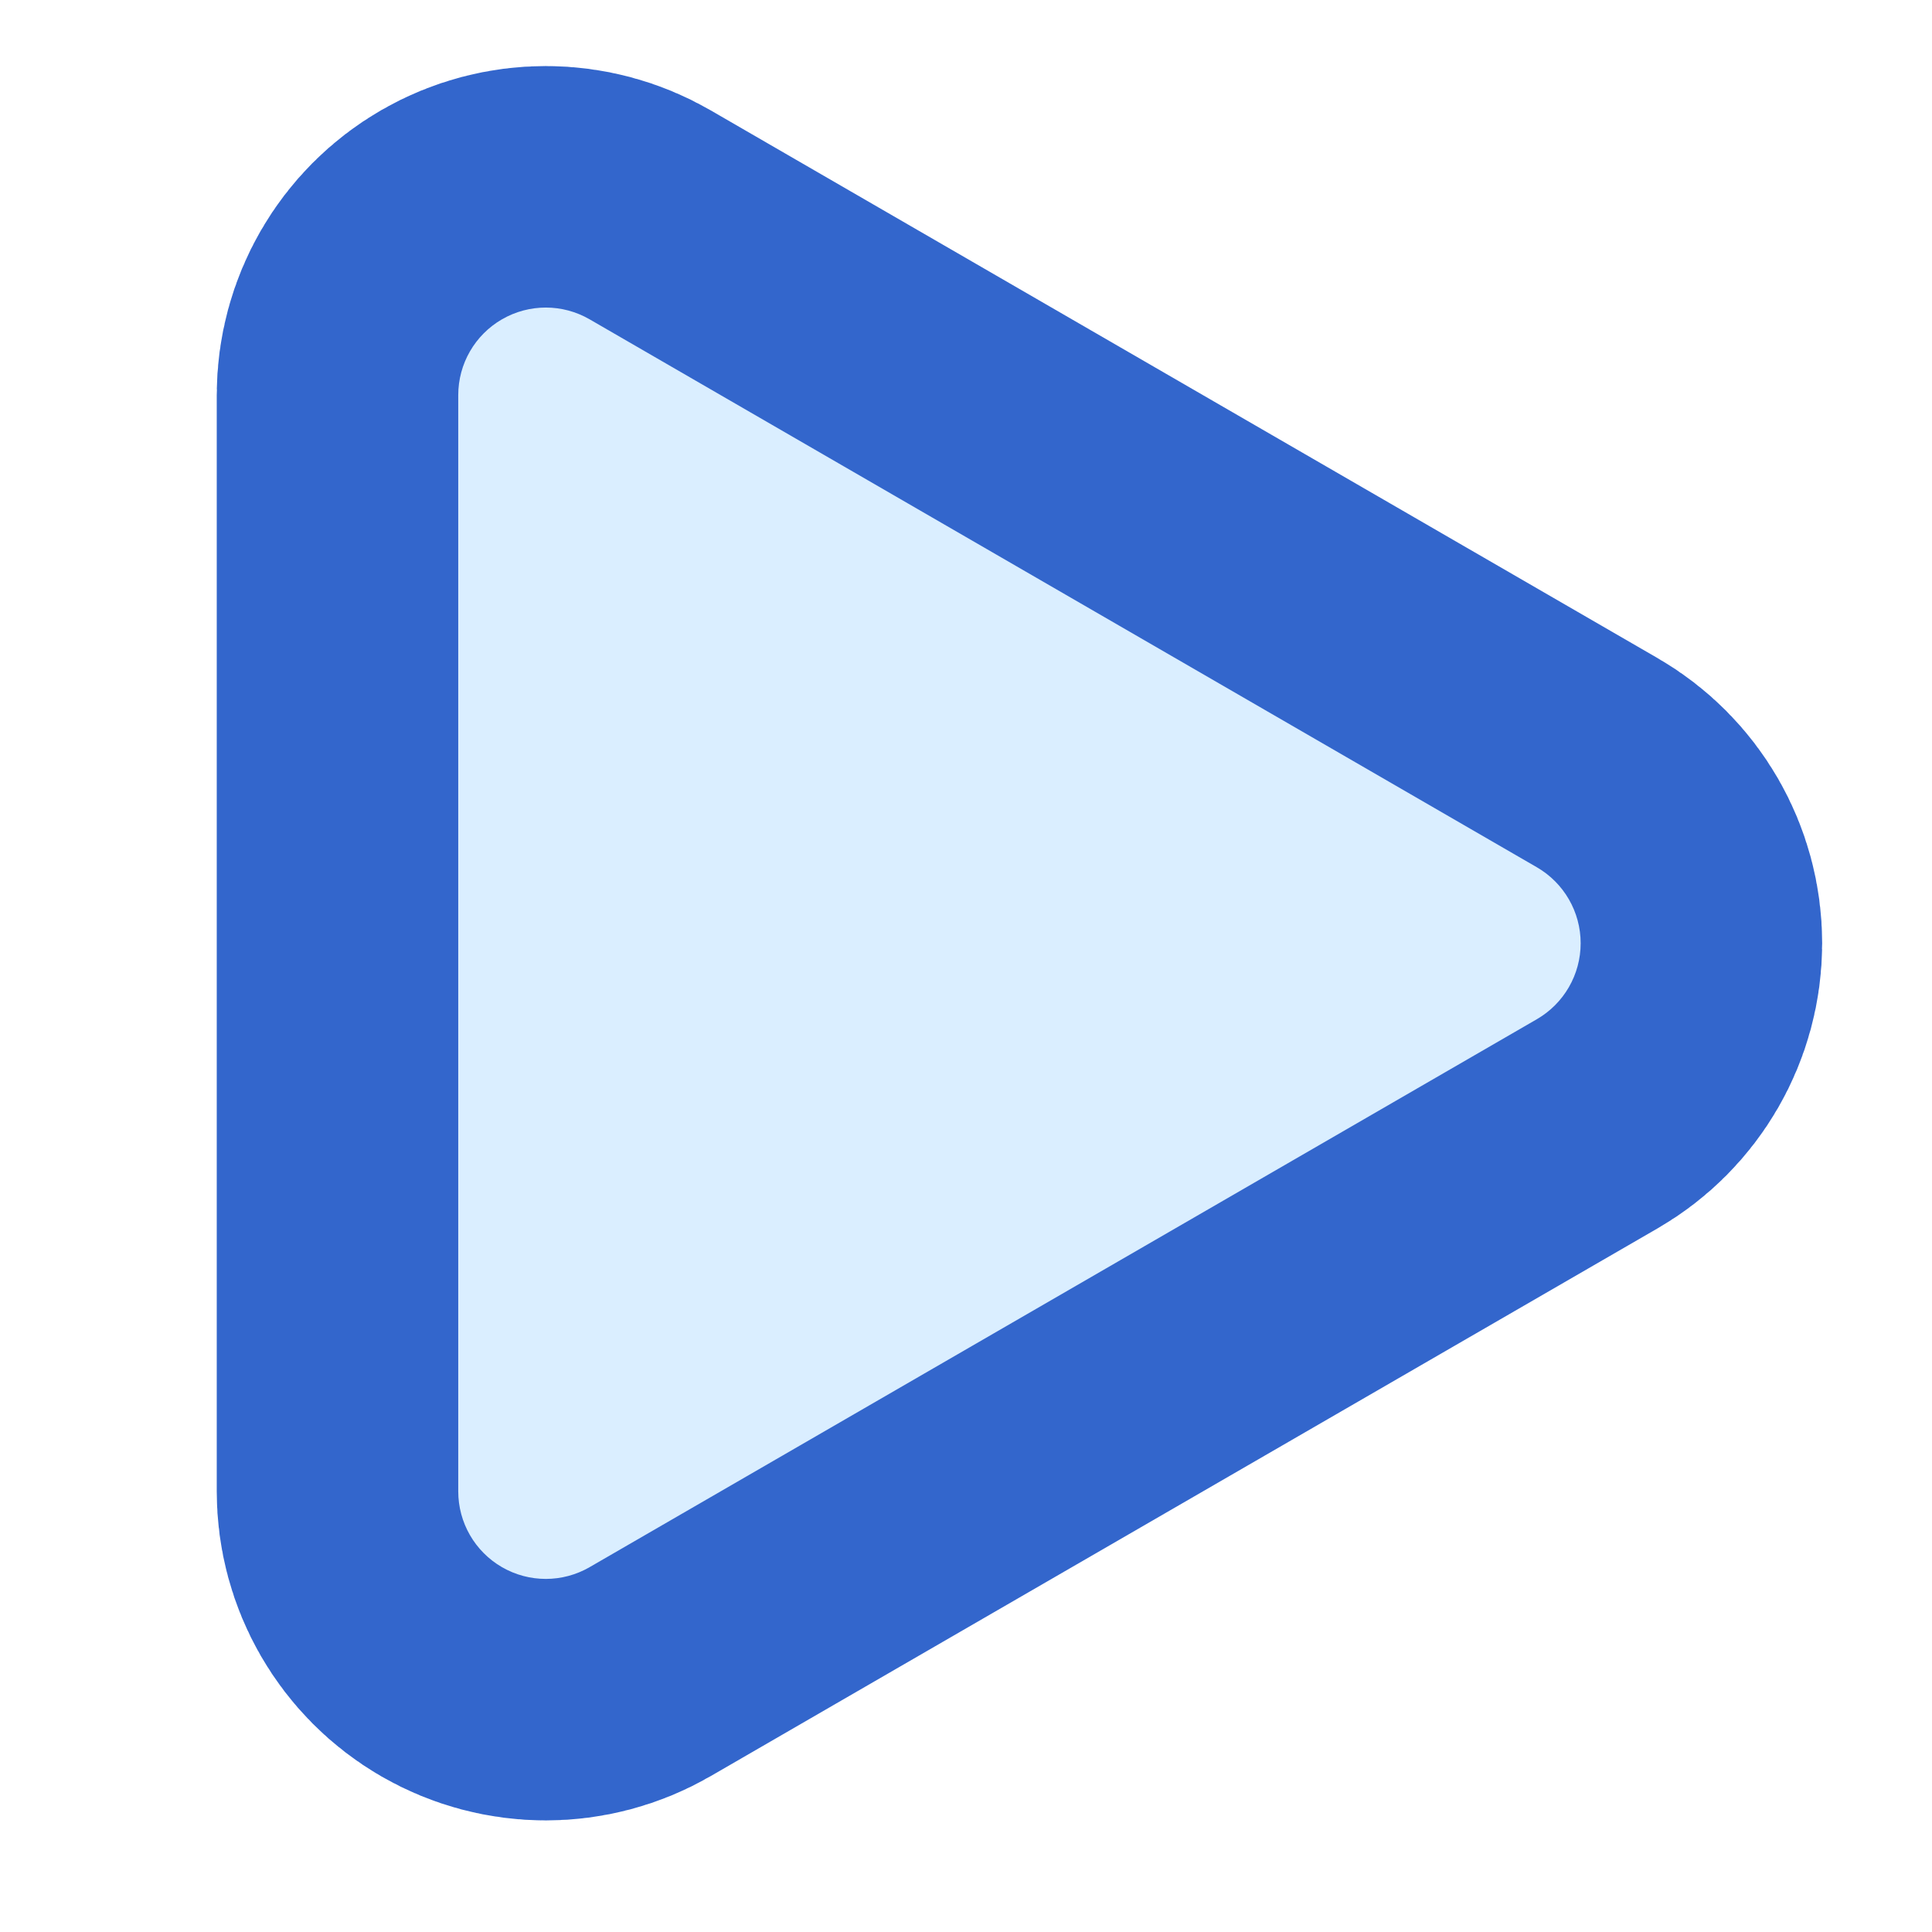
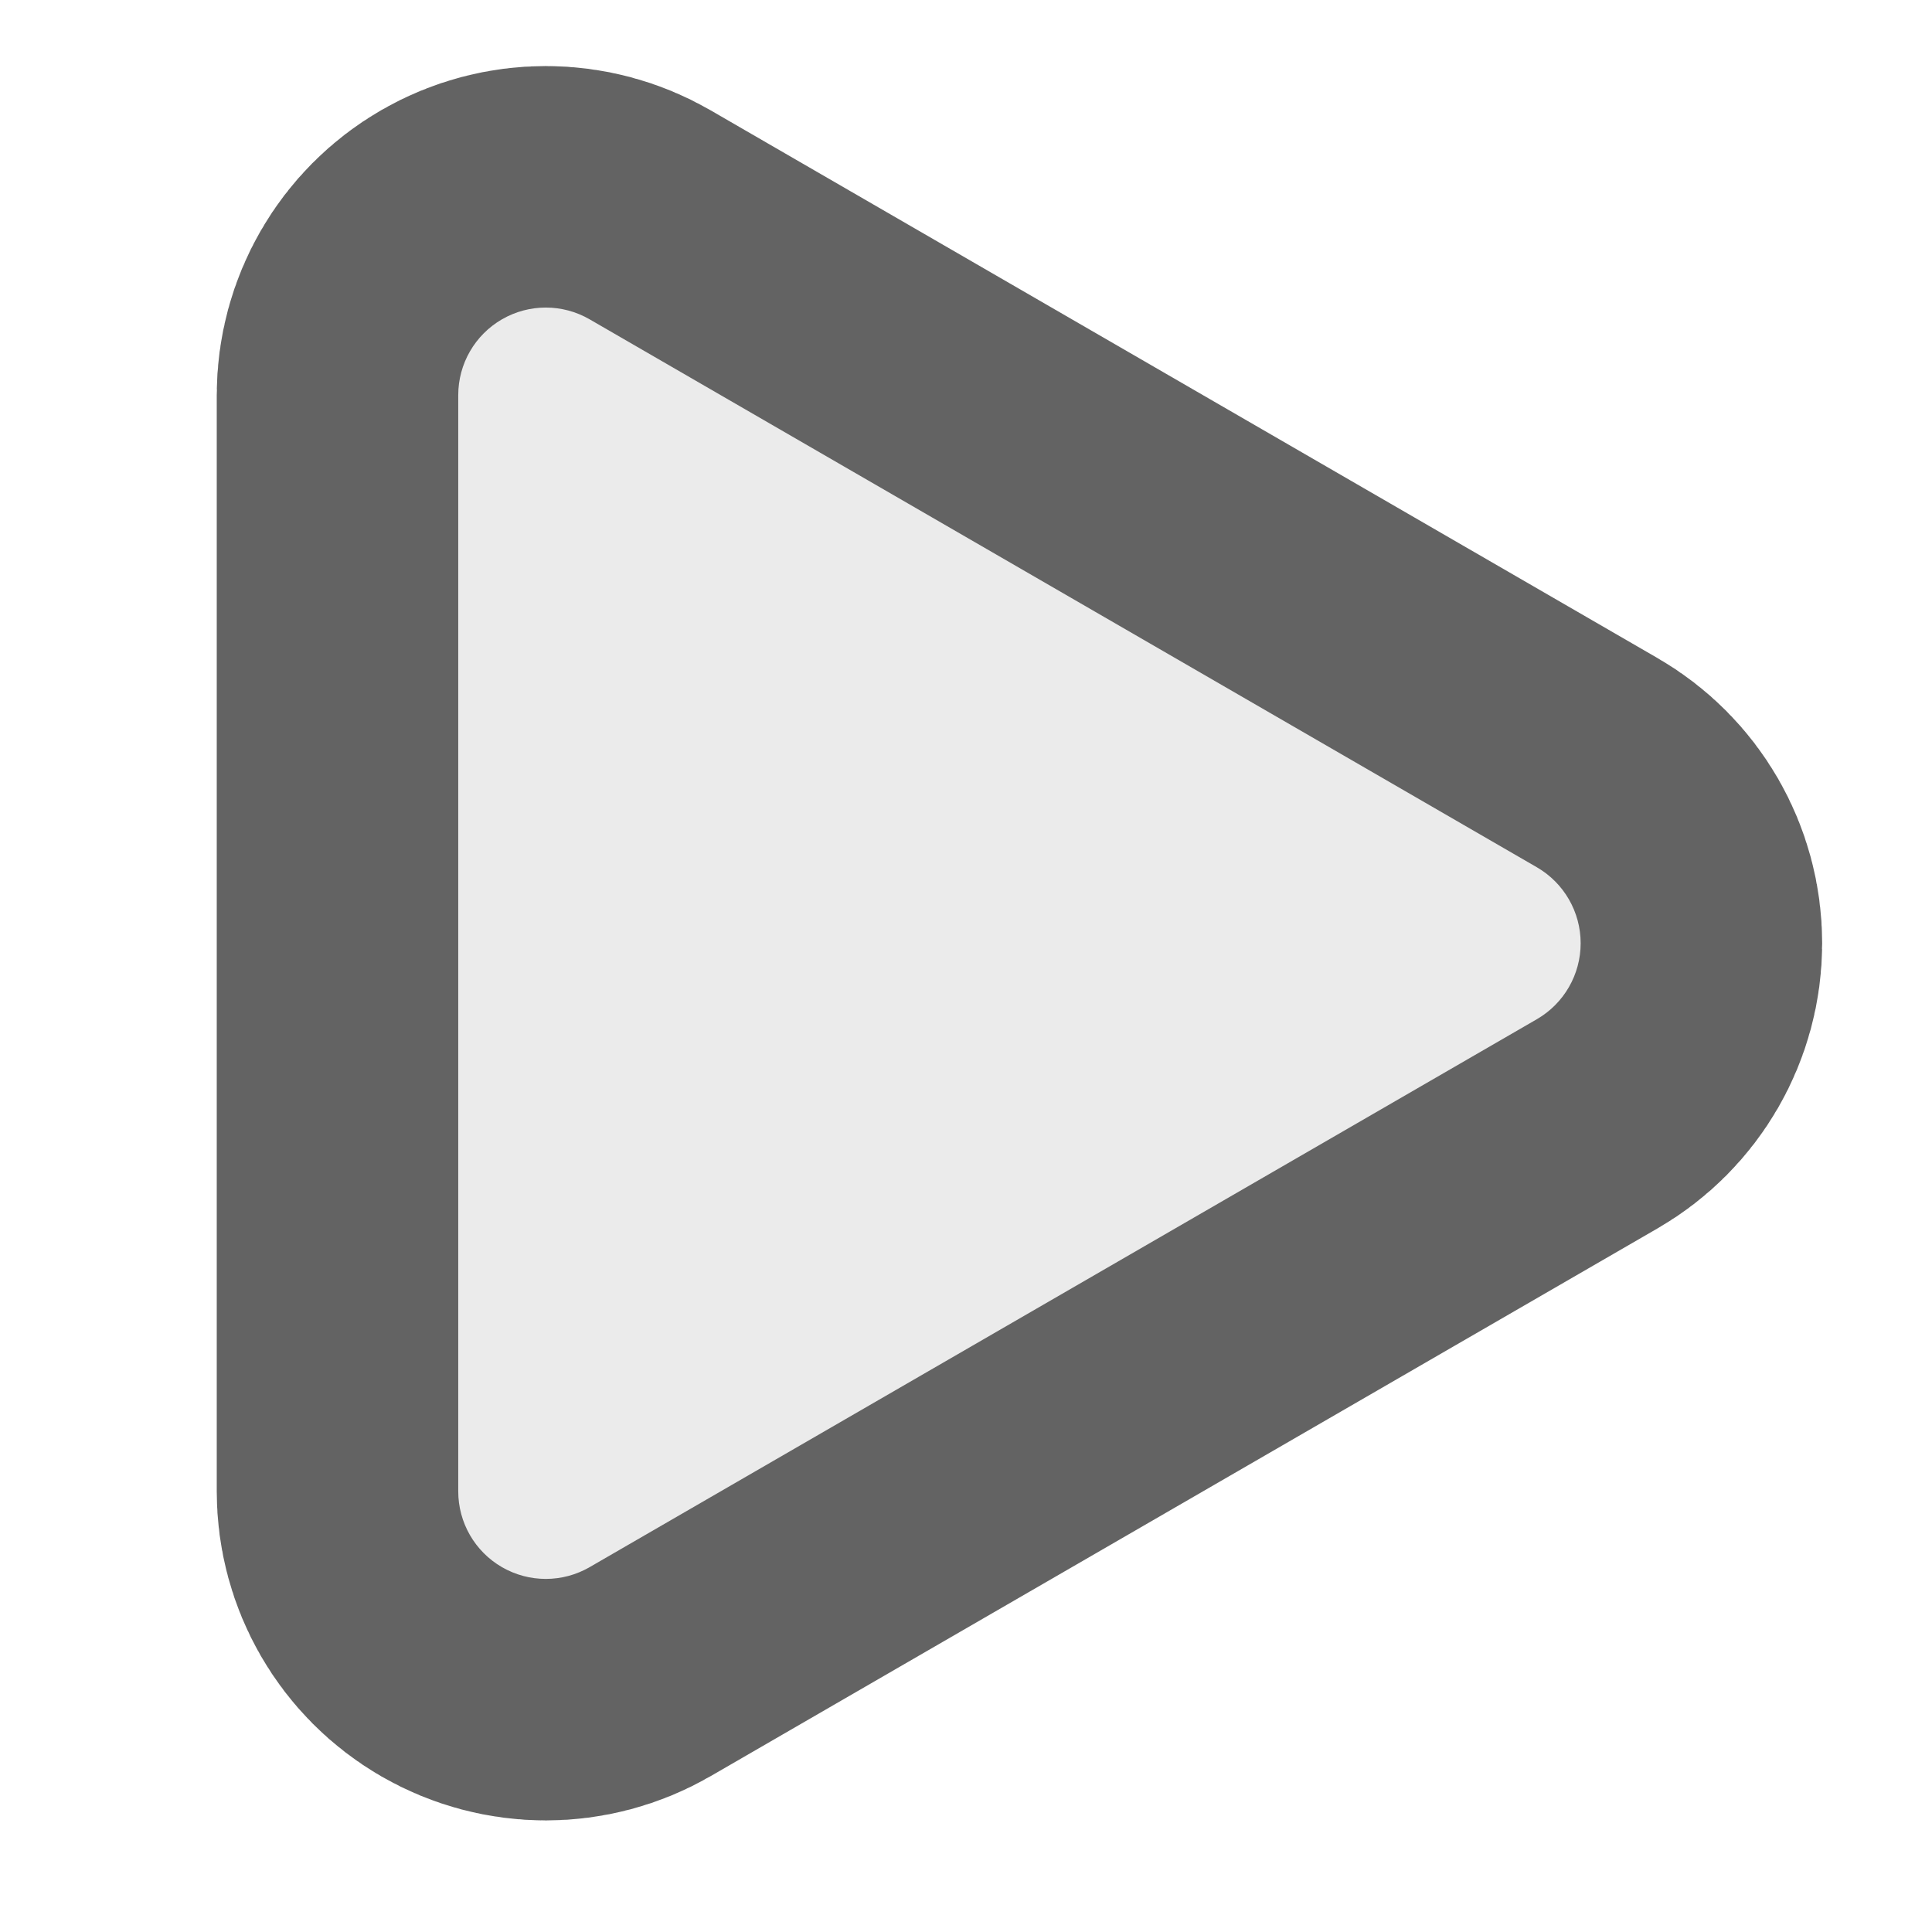
<svg xmlns="http://www.w3.org/2000/svg" version="1.1" id="Calque_1" x="0px" y="0px" viewBox="0 0 32 32" enable-background="new 0 0 32 32" xml:space="preserve">
  <defs id="defs45" />
-   <path style="color:#000000;fill:#3366cc;fill-opacity:1;stroke-width:8;stroke-linecap:round;stroke-linejoin:round;paint-order:markers stroke fill;stroke:#3366cc;stroke-opacity:1" d="M 25.454,16.882 9.766,25.957 A 1.45,1.45 0 0 1 7.59,24.701 V 6.545 A 1.45,1.45 0 0 1 9.766,5.289 L 25.454,14.364 a 1.454,1.454 0 0 1 1e-6,2.518 z" id="path11891" />
-   <path style="color:#000000;fill:#daeeff;fill-opacity:1;stroke-width:8;stroke-linecap:round;stroke-linejoin:round;paint-order:markers stroke fill" d="M 25.454,16.882 9.766,25.957 A 1.45,1.45 0 0 1 7.59,24.701 V 6.545 A 1.45,1.45 0 0 1 9.766,5.289 l 15.688,9.075 a 1.454,1.454 0 0 1 1e-6,2.518 z" id="path11897" />
+   <path style="color:#000000;fill:#636363;fill-opacity:1;stroke-width:8;stroke-linecap:round;stroke-linejoin:round;paint-order:markers stroke fill;stroke:#636363;stroke-opacity:1" d="M 25.454,16.882 9.766,25.957 A 1.45,1.45 0 0 1 7.59,24.701 V 6.545 A 1.45,1.45 0 0 1 9.766,5.289 L 25.454,14.364 a 1.454,1.454 0 0 1 1e-6,2.518 z" id="path11891" />
+   <path style="color:#000000;fill:#ebebeb;fill-opacity:1;stroke-width:8;stroke-linecap:round;stroke-linejoin:round;paint-order:markers stroke fill" d="M 25.454,16.882 9.766,25.957 A 1.45,1.45 0 0 1 7.59,24.701 V 6.545 A 1.45,1.45 0 0 1 9.766,5.289 l 15.688,9.075 a 1.454,1.454 0 0 1 1e-6,2.518 z" id="path11897" />
</svg>
